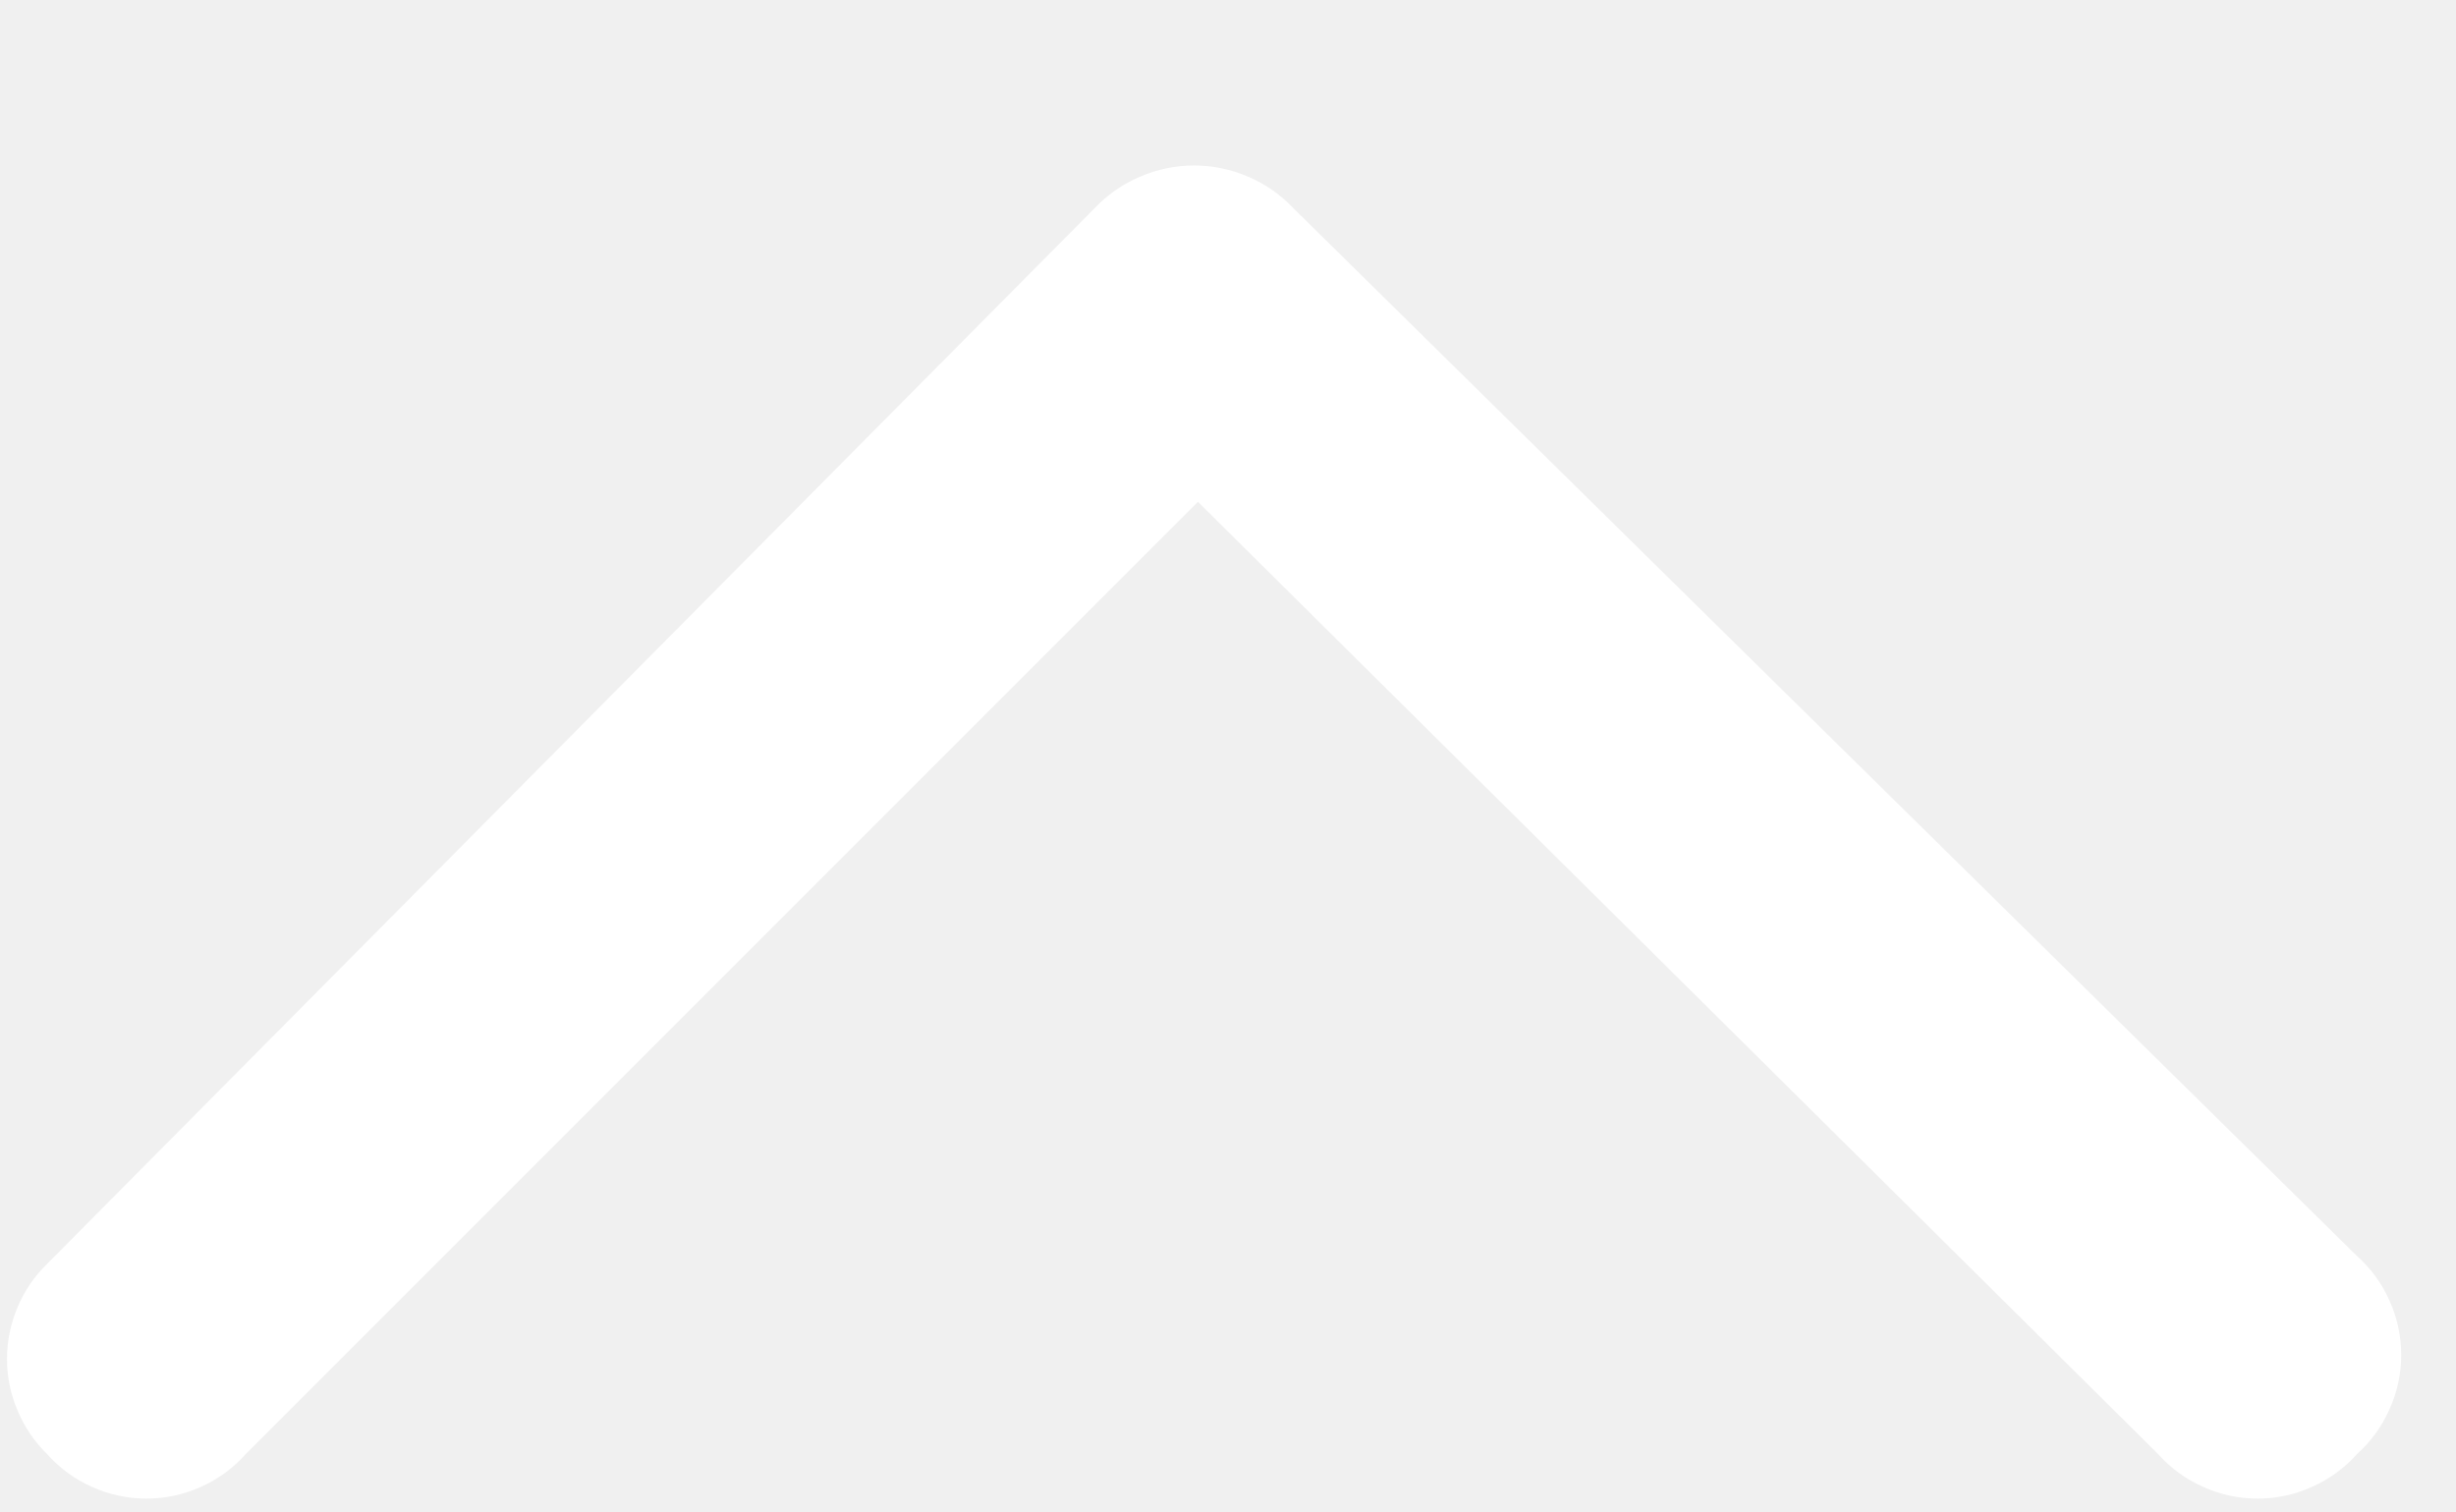
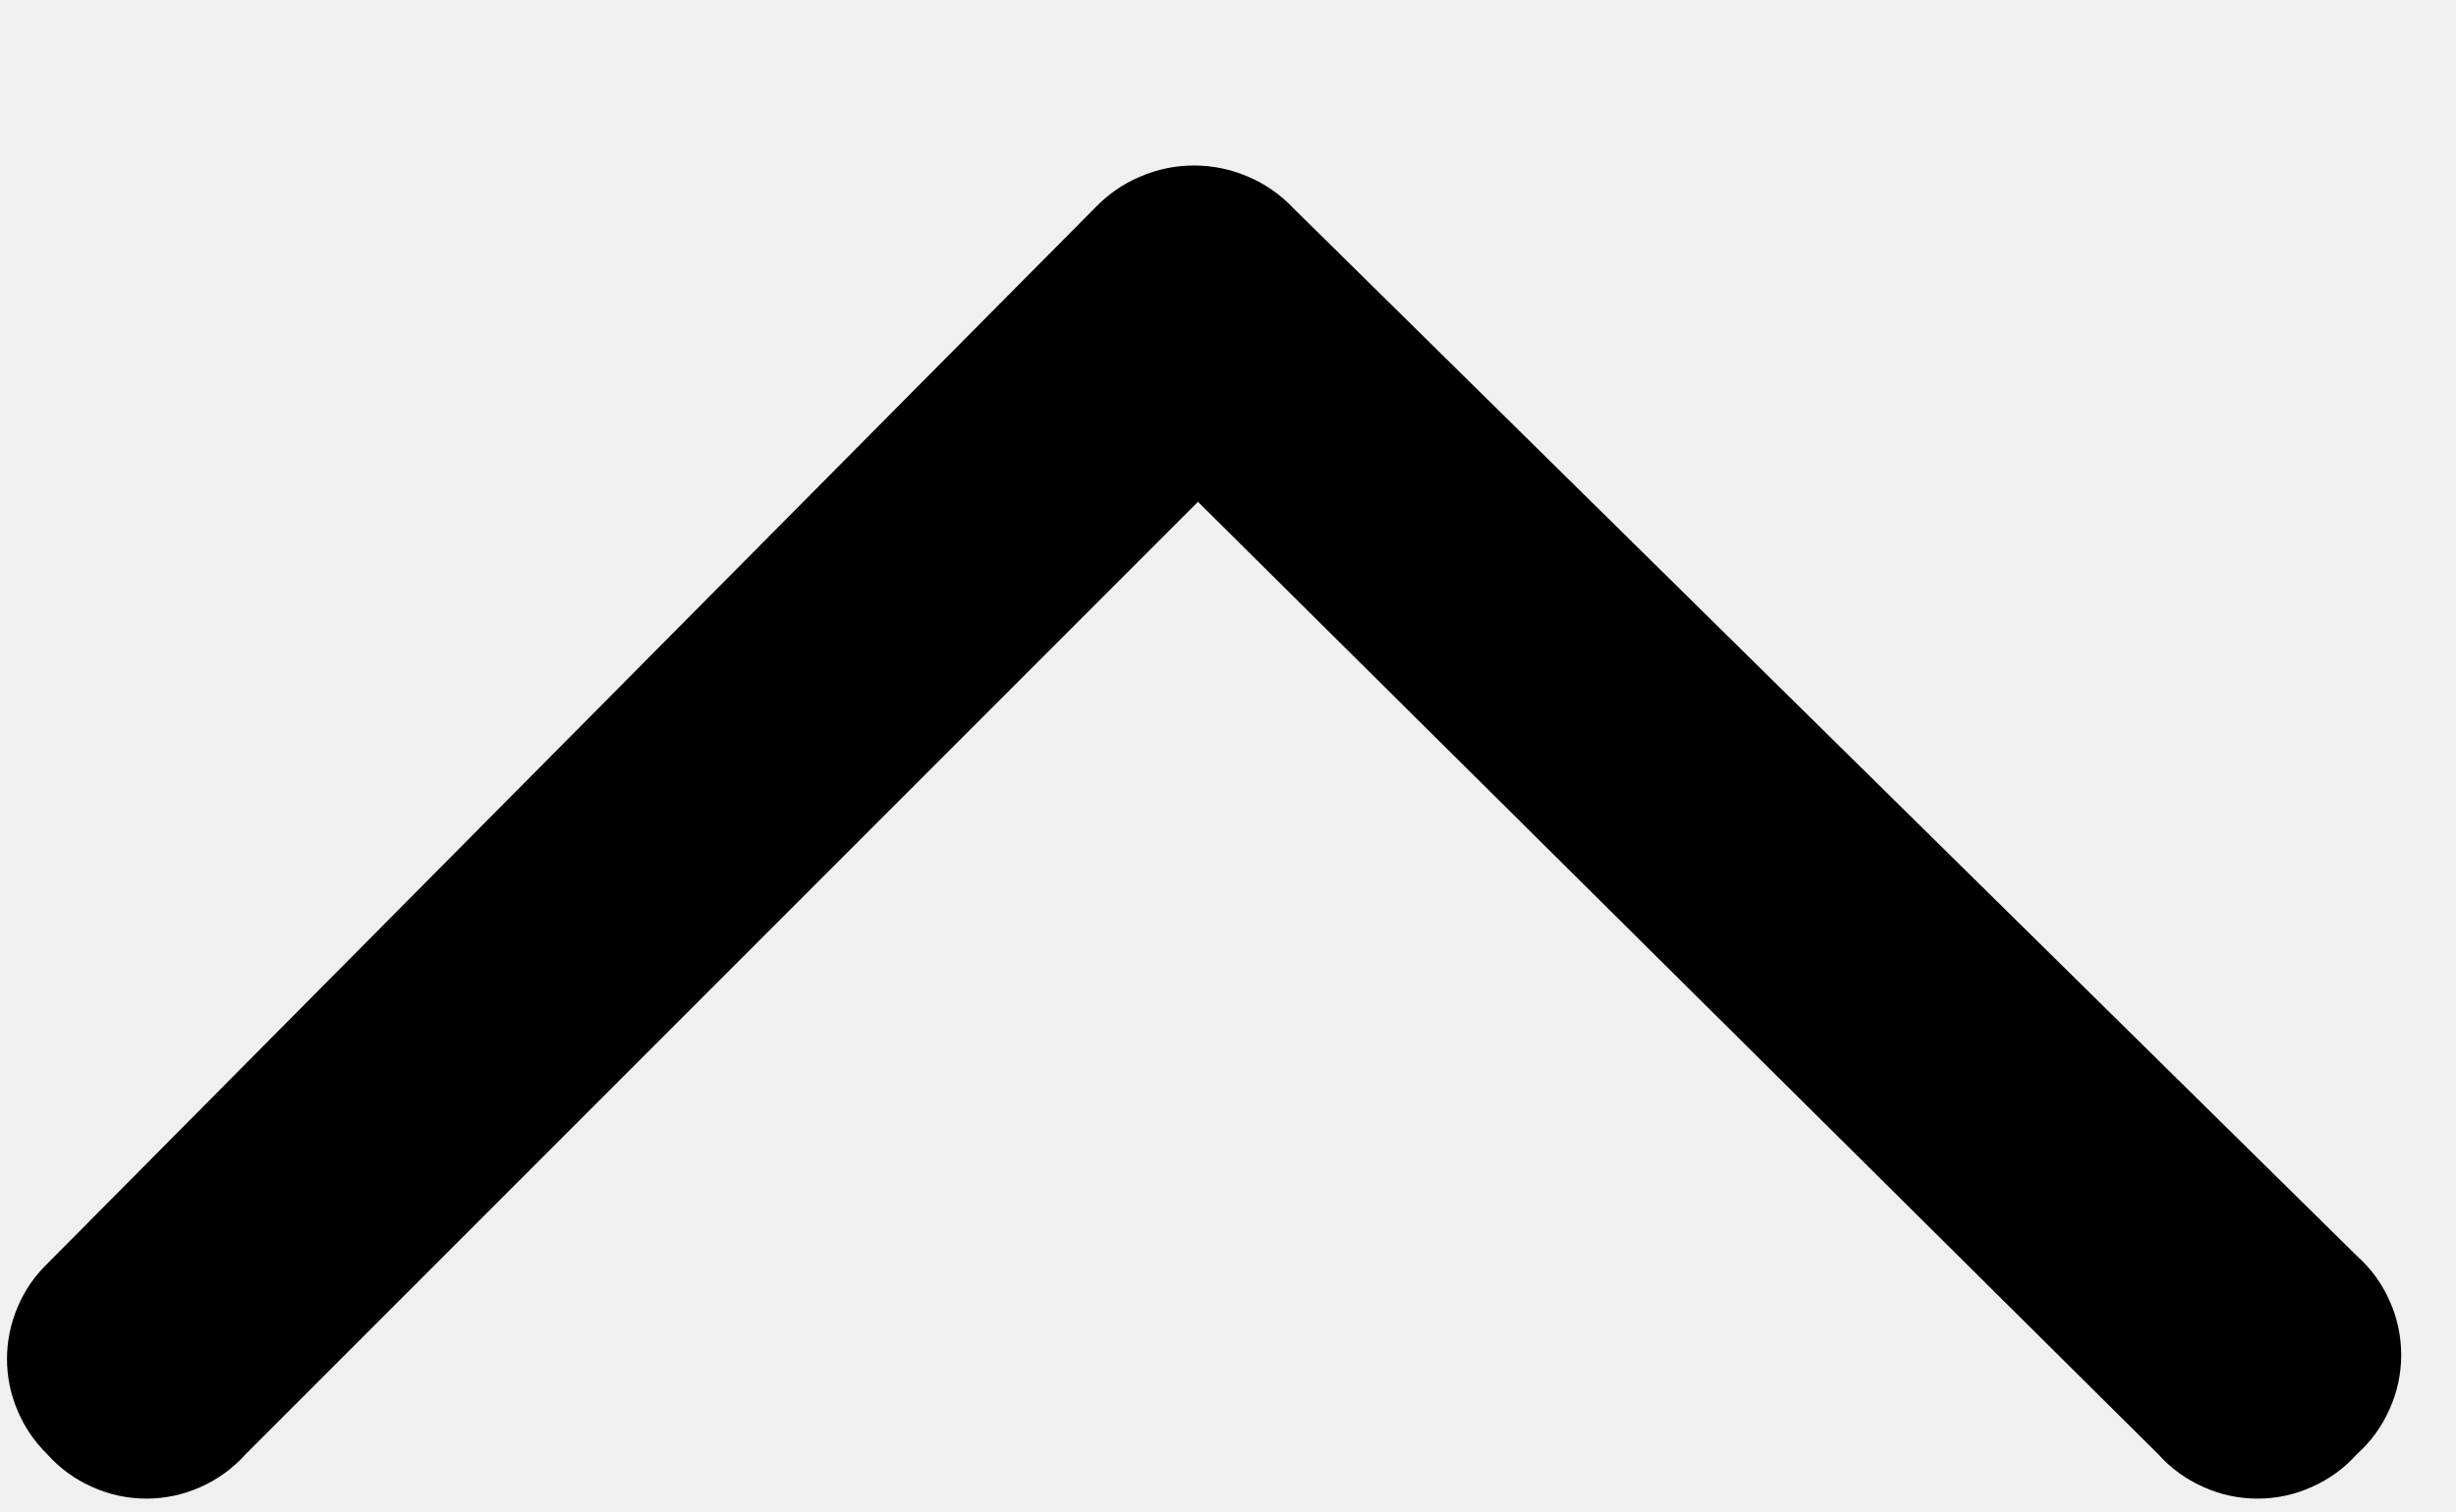
<svg xmlns="http://www.w3.org/2000/svg" width="13" height="8" viewBox="0 0 13 8" fill="none">
-   <path fill-rule="evenodd" clip-rule="evenodd" d="M0.25 7.697C0.316 7.771 0.397 7.83 0.487 7.87C0.578 7.911 0.676 7.932 0.775 7.932C0.874 7.932 0.972 7.911 1.063 7.87C1.153 7.83 1.234 7.771 1.3 7.697L6.341 2.656L11.424 7.697C11.49 7.771 11.571 7.83 11.662 7.87C11.752 7.911 11.85 7.932 11.95 7.932C12.049 7.932 12.147 7.911 12.237 7.87C12.328 7.83 12.409 7.771 12.475 7.697C12.549 7.631 12.608 7.55 12.648 7.459C12.689 7.369 12.71 7.271 12.71 7.172C12.71 7.072 12.689 6.974 12.648 6.884C12.608 6.793 12.549 6.713 12.475 6.647L6.845 1.101C6.778 1.03 6.696 0.973 6.606 0.935C6.516 0.896 6.418 0.876 6.32 0.876C6.222 0.876 6.125 0.896 6.035 0.935C5.944 0.973 5.863 1.03 5.795 1.101L0.25 6.689C0.183 6.754 0.129 6.832 0.093 6.919C0.056 7.006 0.037 7.099 0.037 7.193C0.037 7.287 0.056 7.38 0.093 7.466C0.129 7.553 0.183 7.631 0.25 7.697Z" fill="white" />
+   <path fill-rule="evenodd" clip-rule="evenodd" d="M0.25 7.697C0.316 7.771 0.397 7.83 0.487 7.87C0.578 7.911 0.676 7.932 0.775 7.932C0.874 7.932 0.972 7.911 1.063 7.87C1.153 7.83 1.234 7.771 1.3 7.697L6.341 2.656L11.424 7.697C11.49 7.771 11.571 7.83 11.662 7.87C11.752 7.911 11.85 7.932 11.95 7.932C12.049 7.932 12.147 7.911 12.237 7.87C12.328 7.83 12.409 7.771 12.475 7.697C12.549 7.631 12.608 7.55 12.648 7.459C12.689 7.369 12.71 7.271 12.71 7.172C12.71 7.072 12.689 6.974 12.648 6.884C12.608 6.793 12.549 6.713 12.475 6.647L6.845 1.101C6.778 1.03 6.696 0.973 6.606 0.935C6.516 0.896 6.418 0.876 6.32 0.876C6.222 0.876 6.125 0.896 6.035 0.935C5.944 0.973 5.863 1.03 5.795 1.101L0.25 6.689C0.183 6.754 0.129 6.832 0.093 6.919C0.056 7.006 0.037 7.099 0.037 7.193C0.037 7.287 0.056 7.38 0.093 7.466C0.129 7.553 0.183 7.631 0.25 7.697Z" fill="currentColor" />
</svg>
